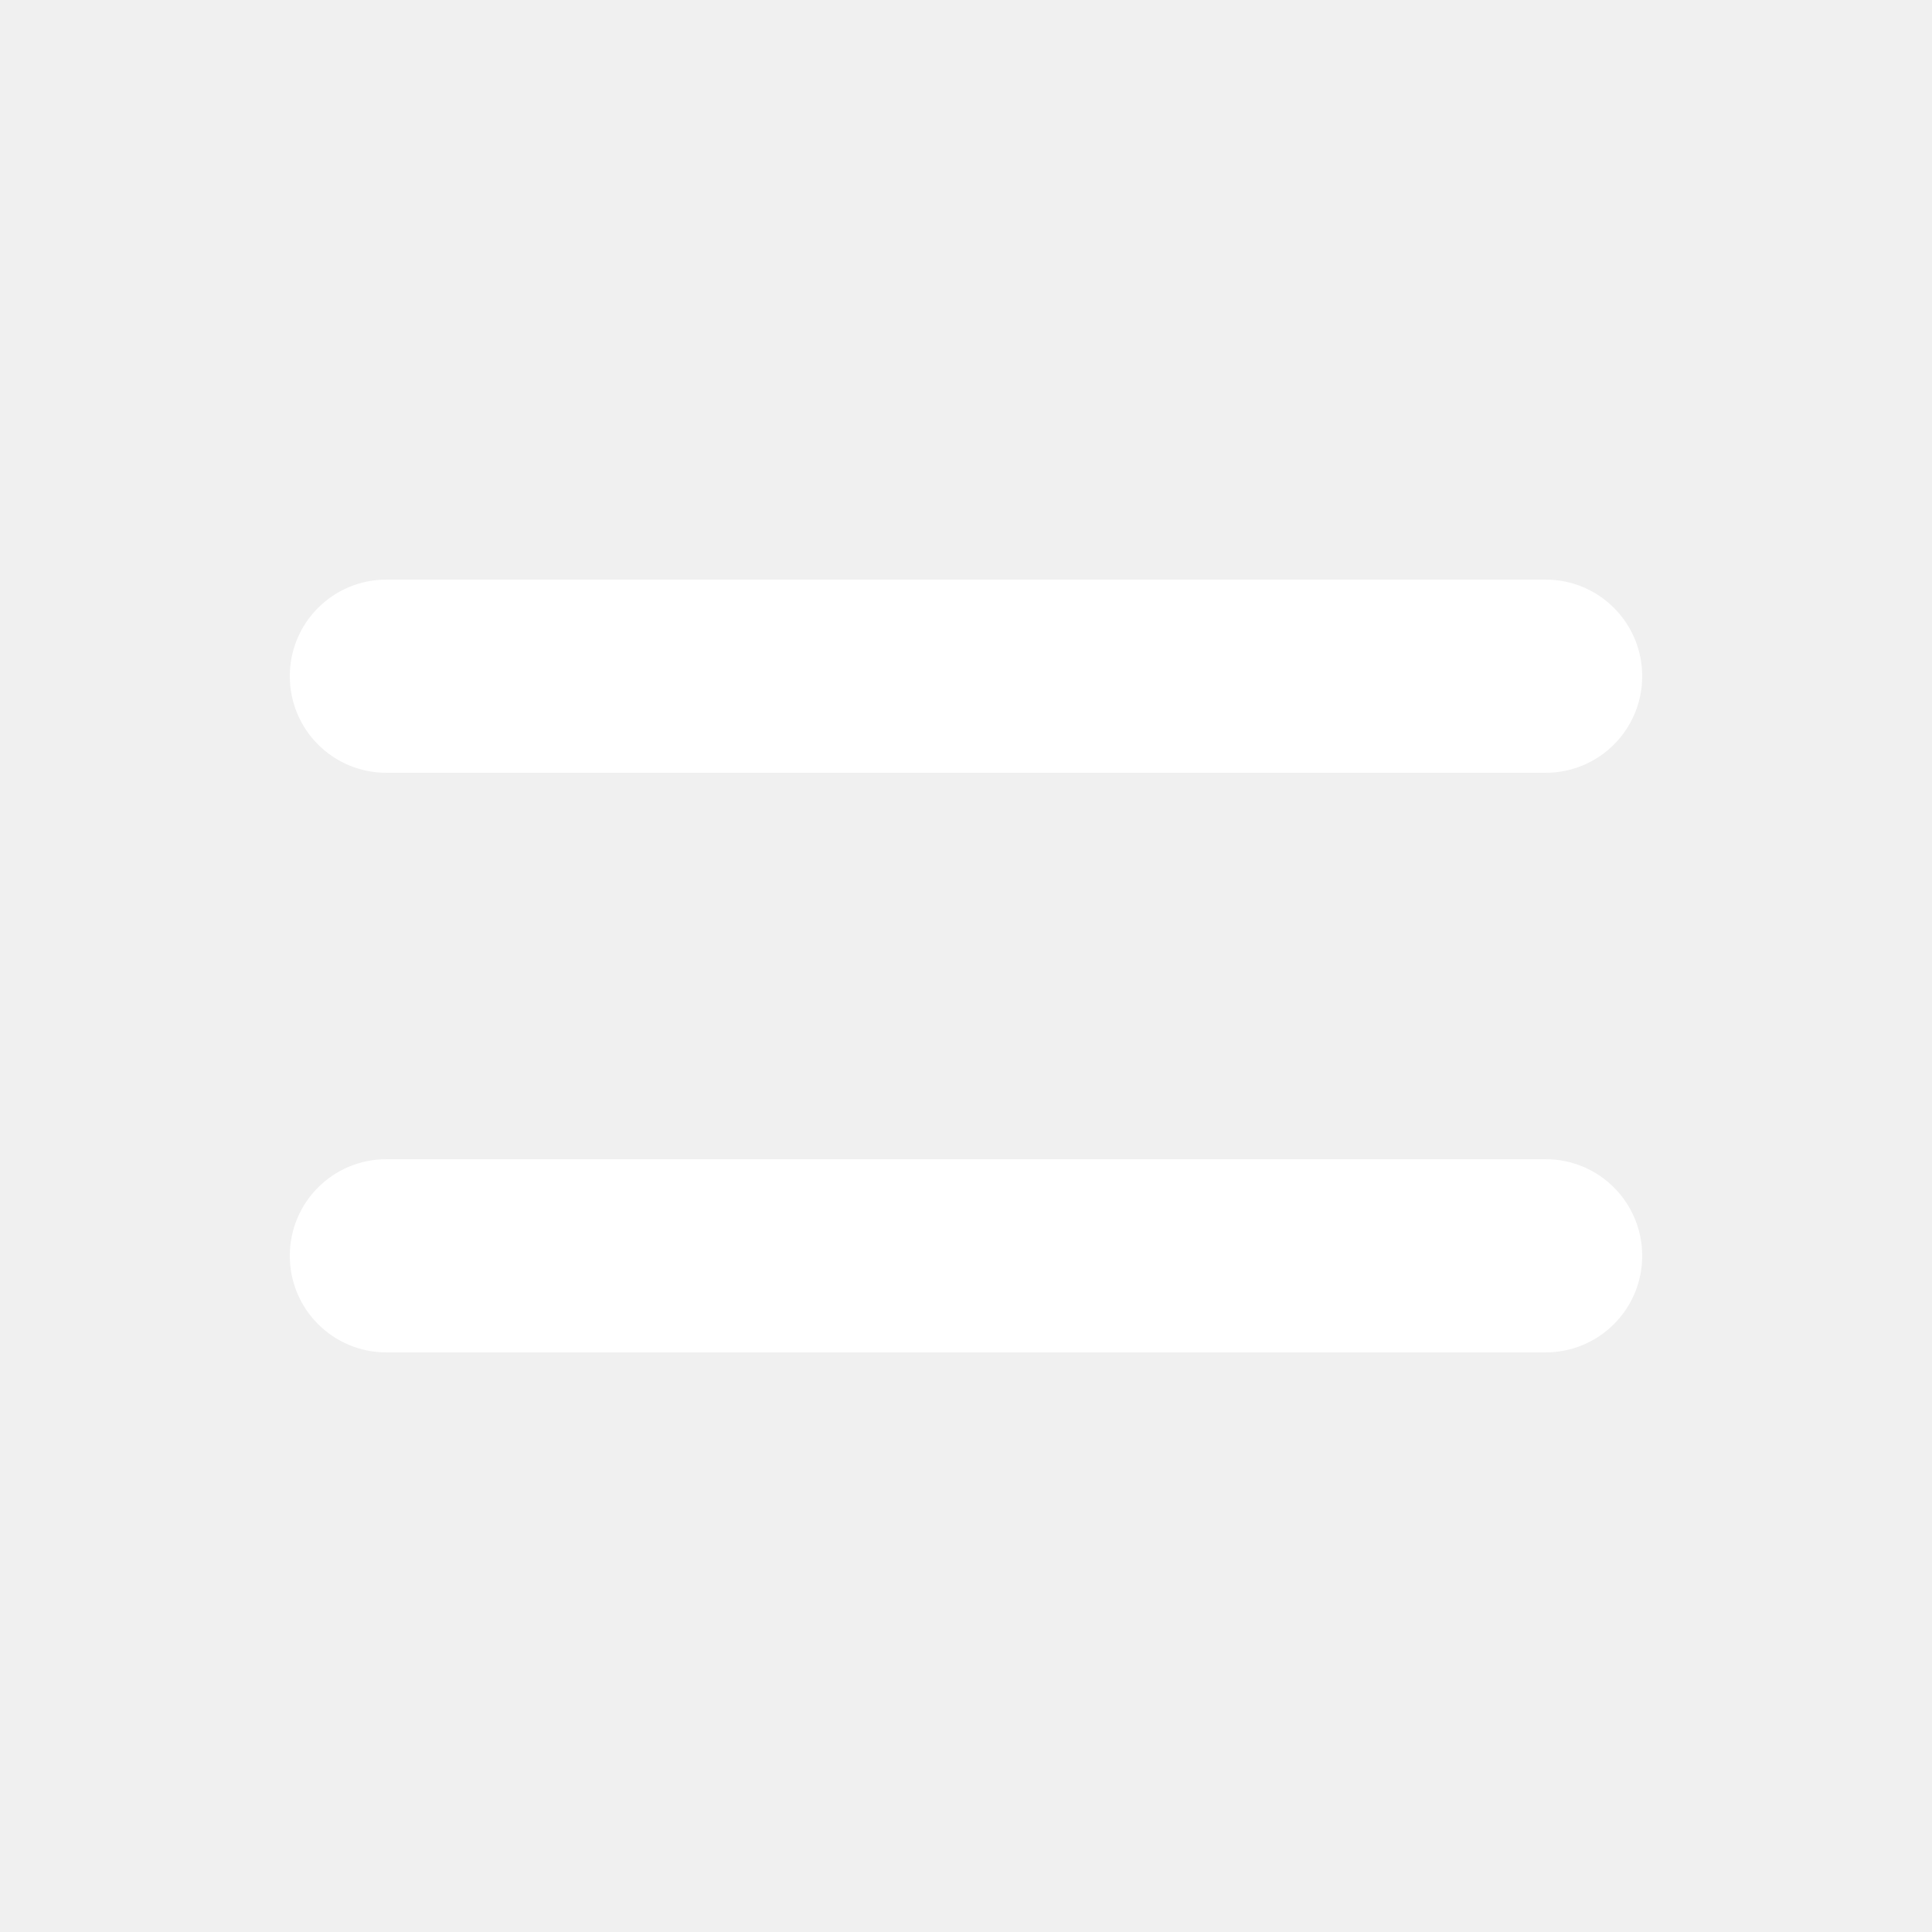
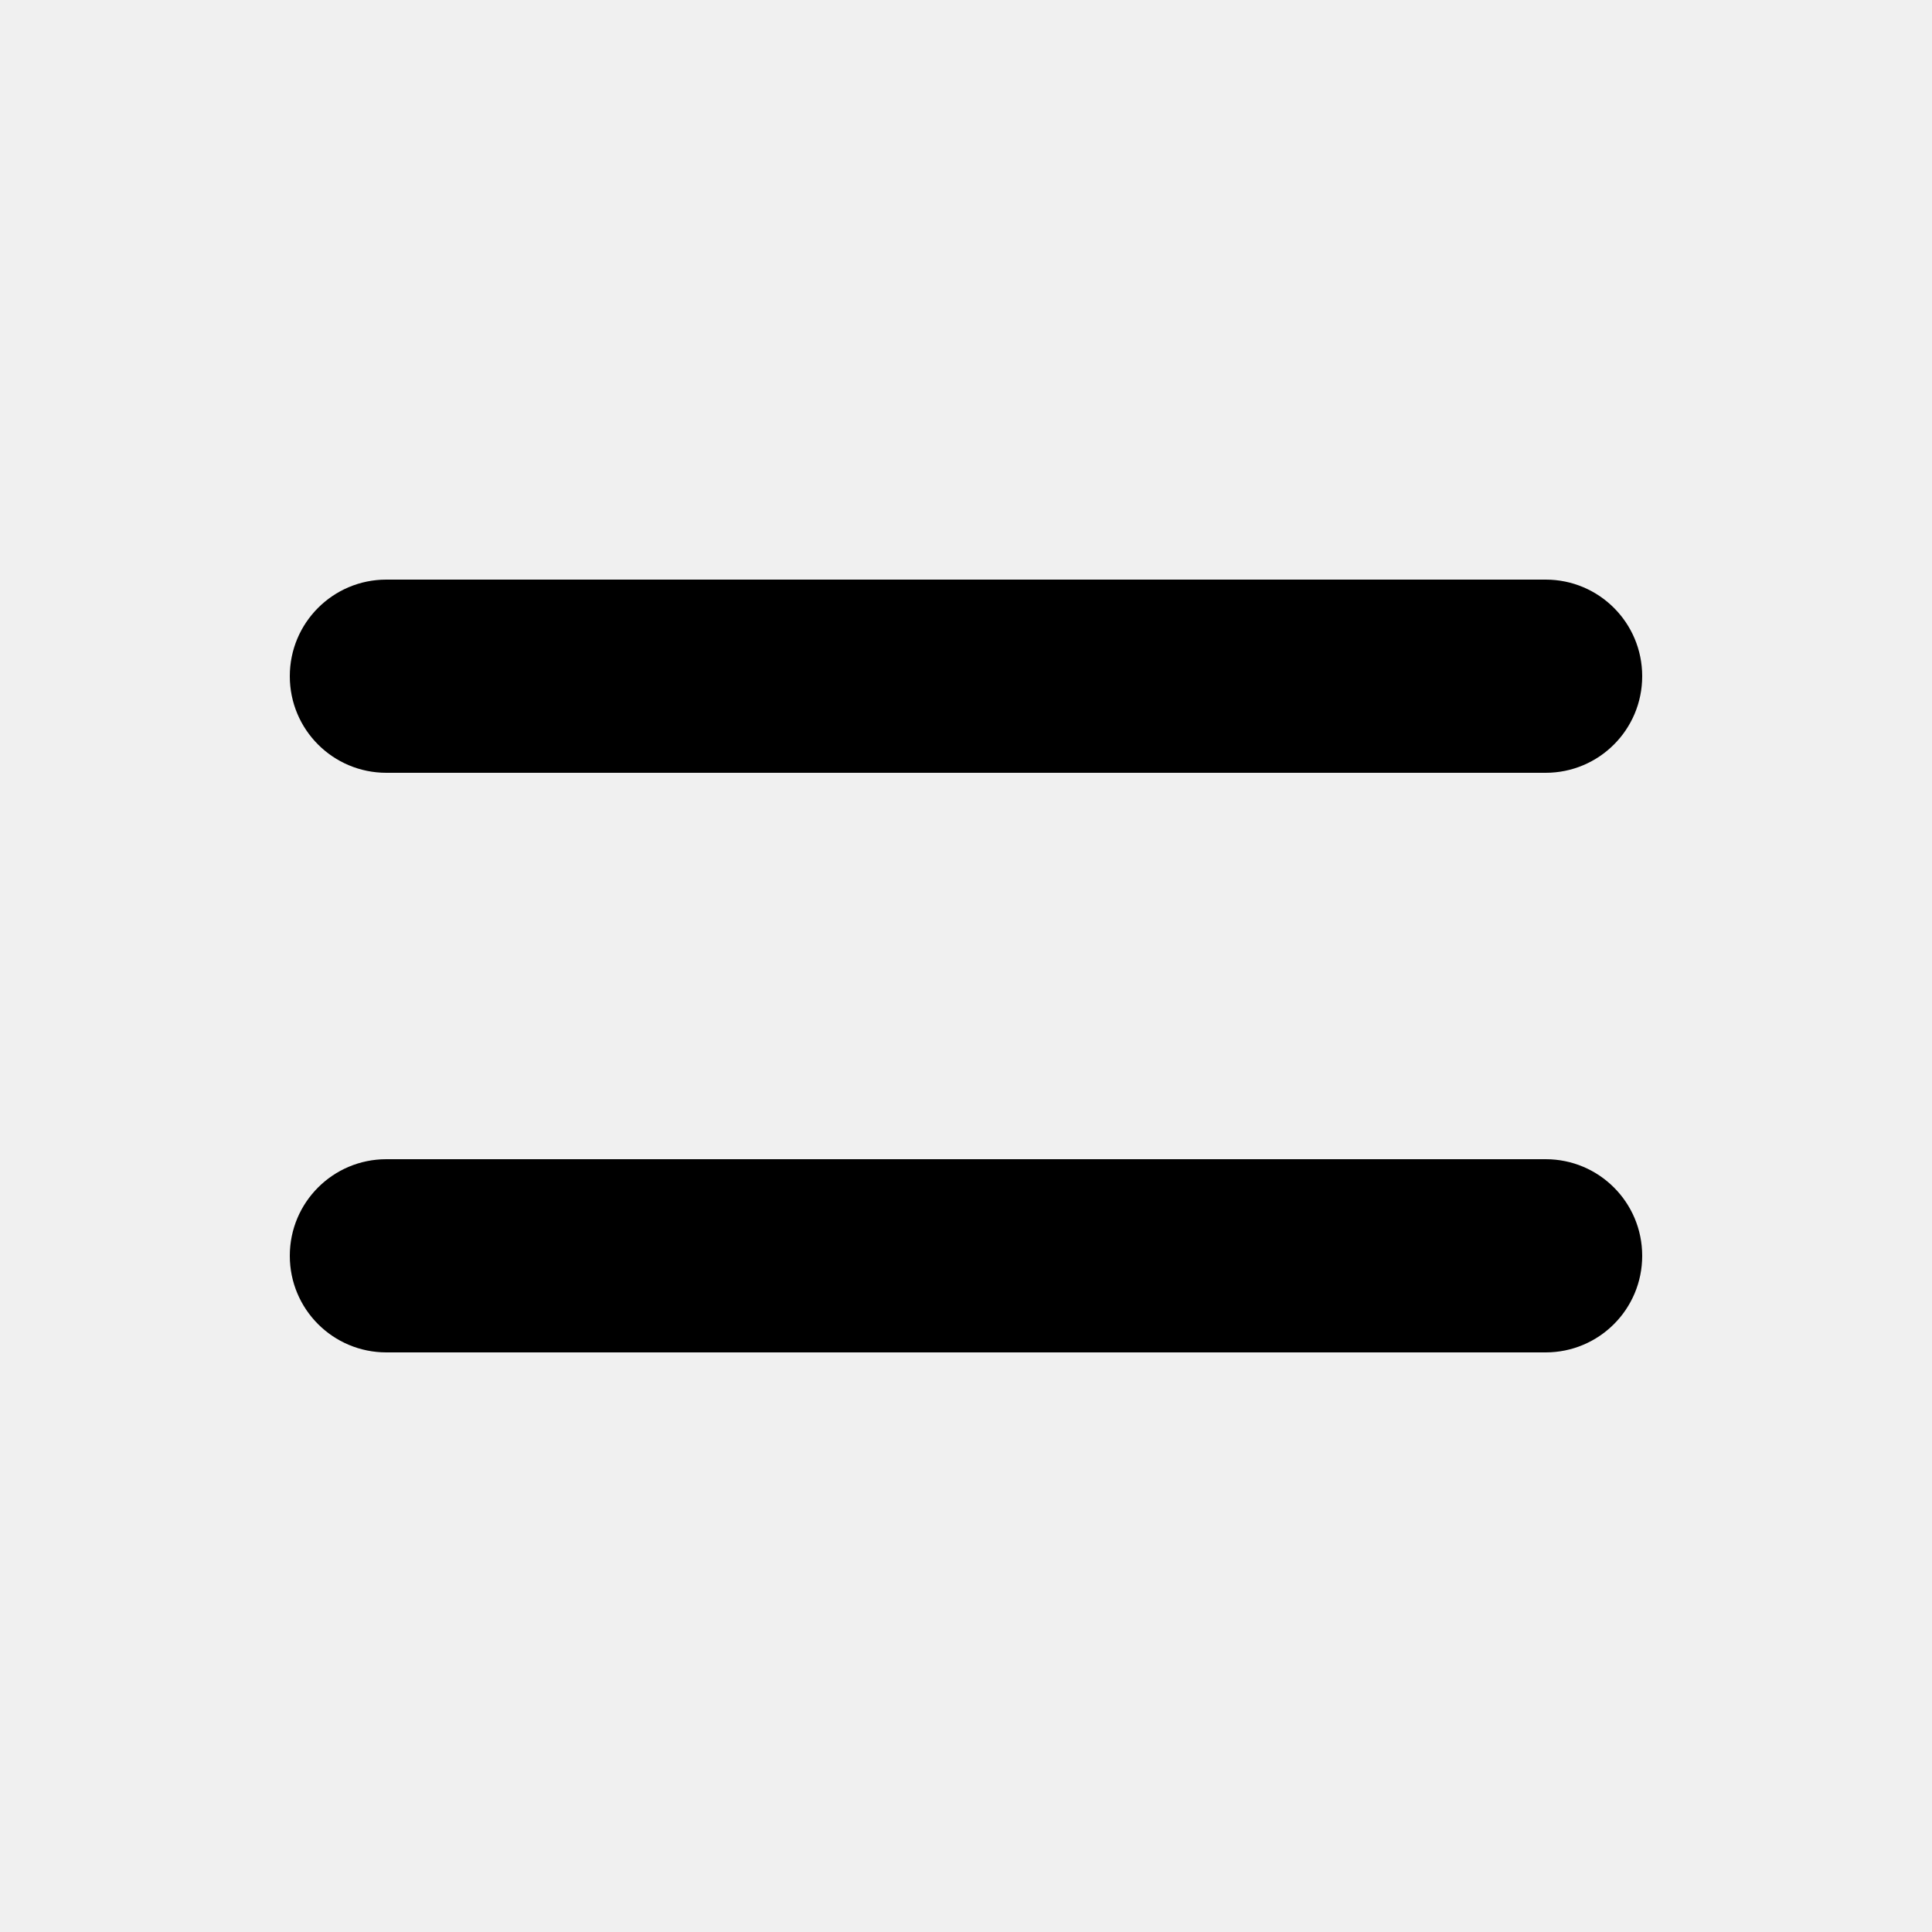
- <svg xmlns="http://www.w3.org/2000/svg" fill="#fff" viewBox="0 0 640 640">
+ <svg xmlns="http://www.w3.org/2000/svg" viewBox="0 0 640 640">
  <path d="M128 192C110.3 192 96 206.3 96 224C96 241.7 110.3 256 128 256L512 256C529.7 256 544 241.7 544 224C544 206.3 529.7 192 512 192L128 192zM128 384C110.3 384 96 398.3 96 416C96 433.7 110.3 448 128 448L512 448C529.7 448 544 433.7 544 416C544 398.3 529.7 384 512 384L128 384z" />
</svg>
